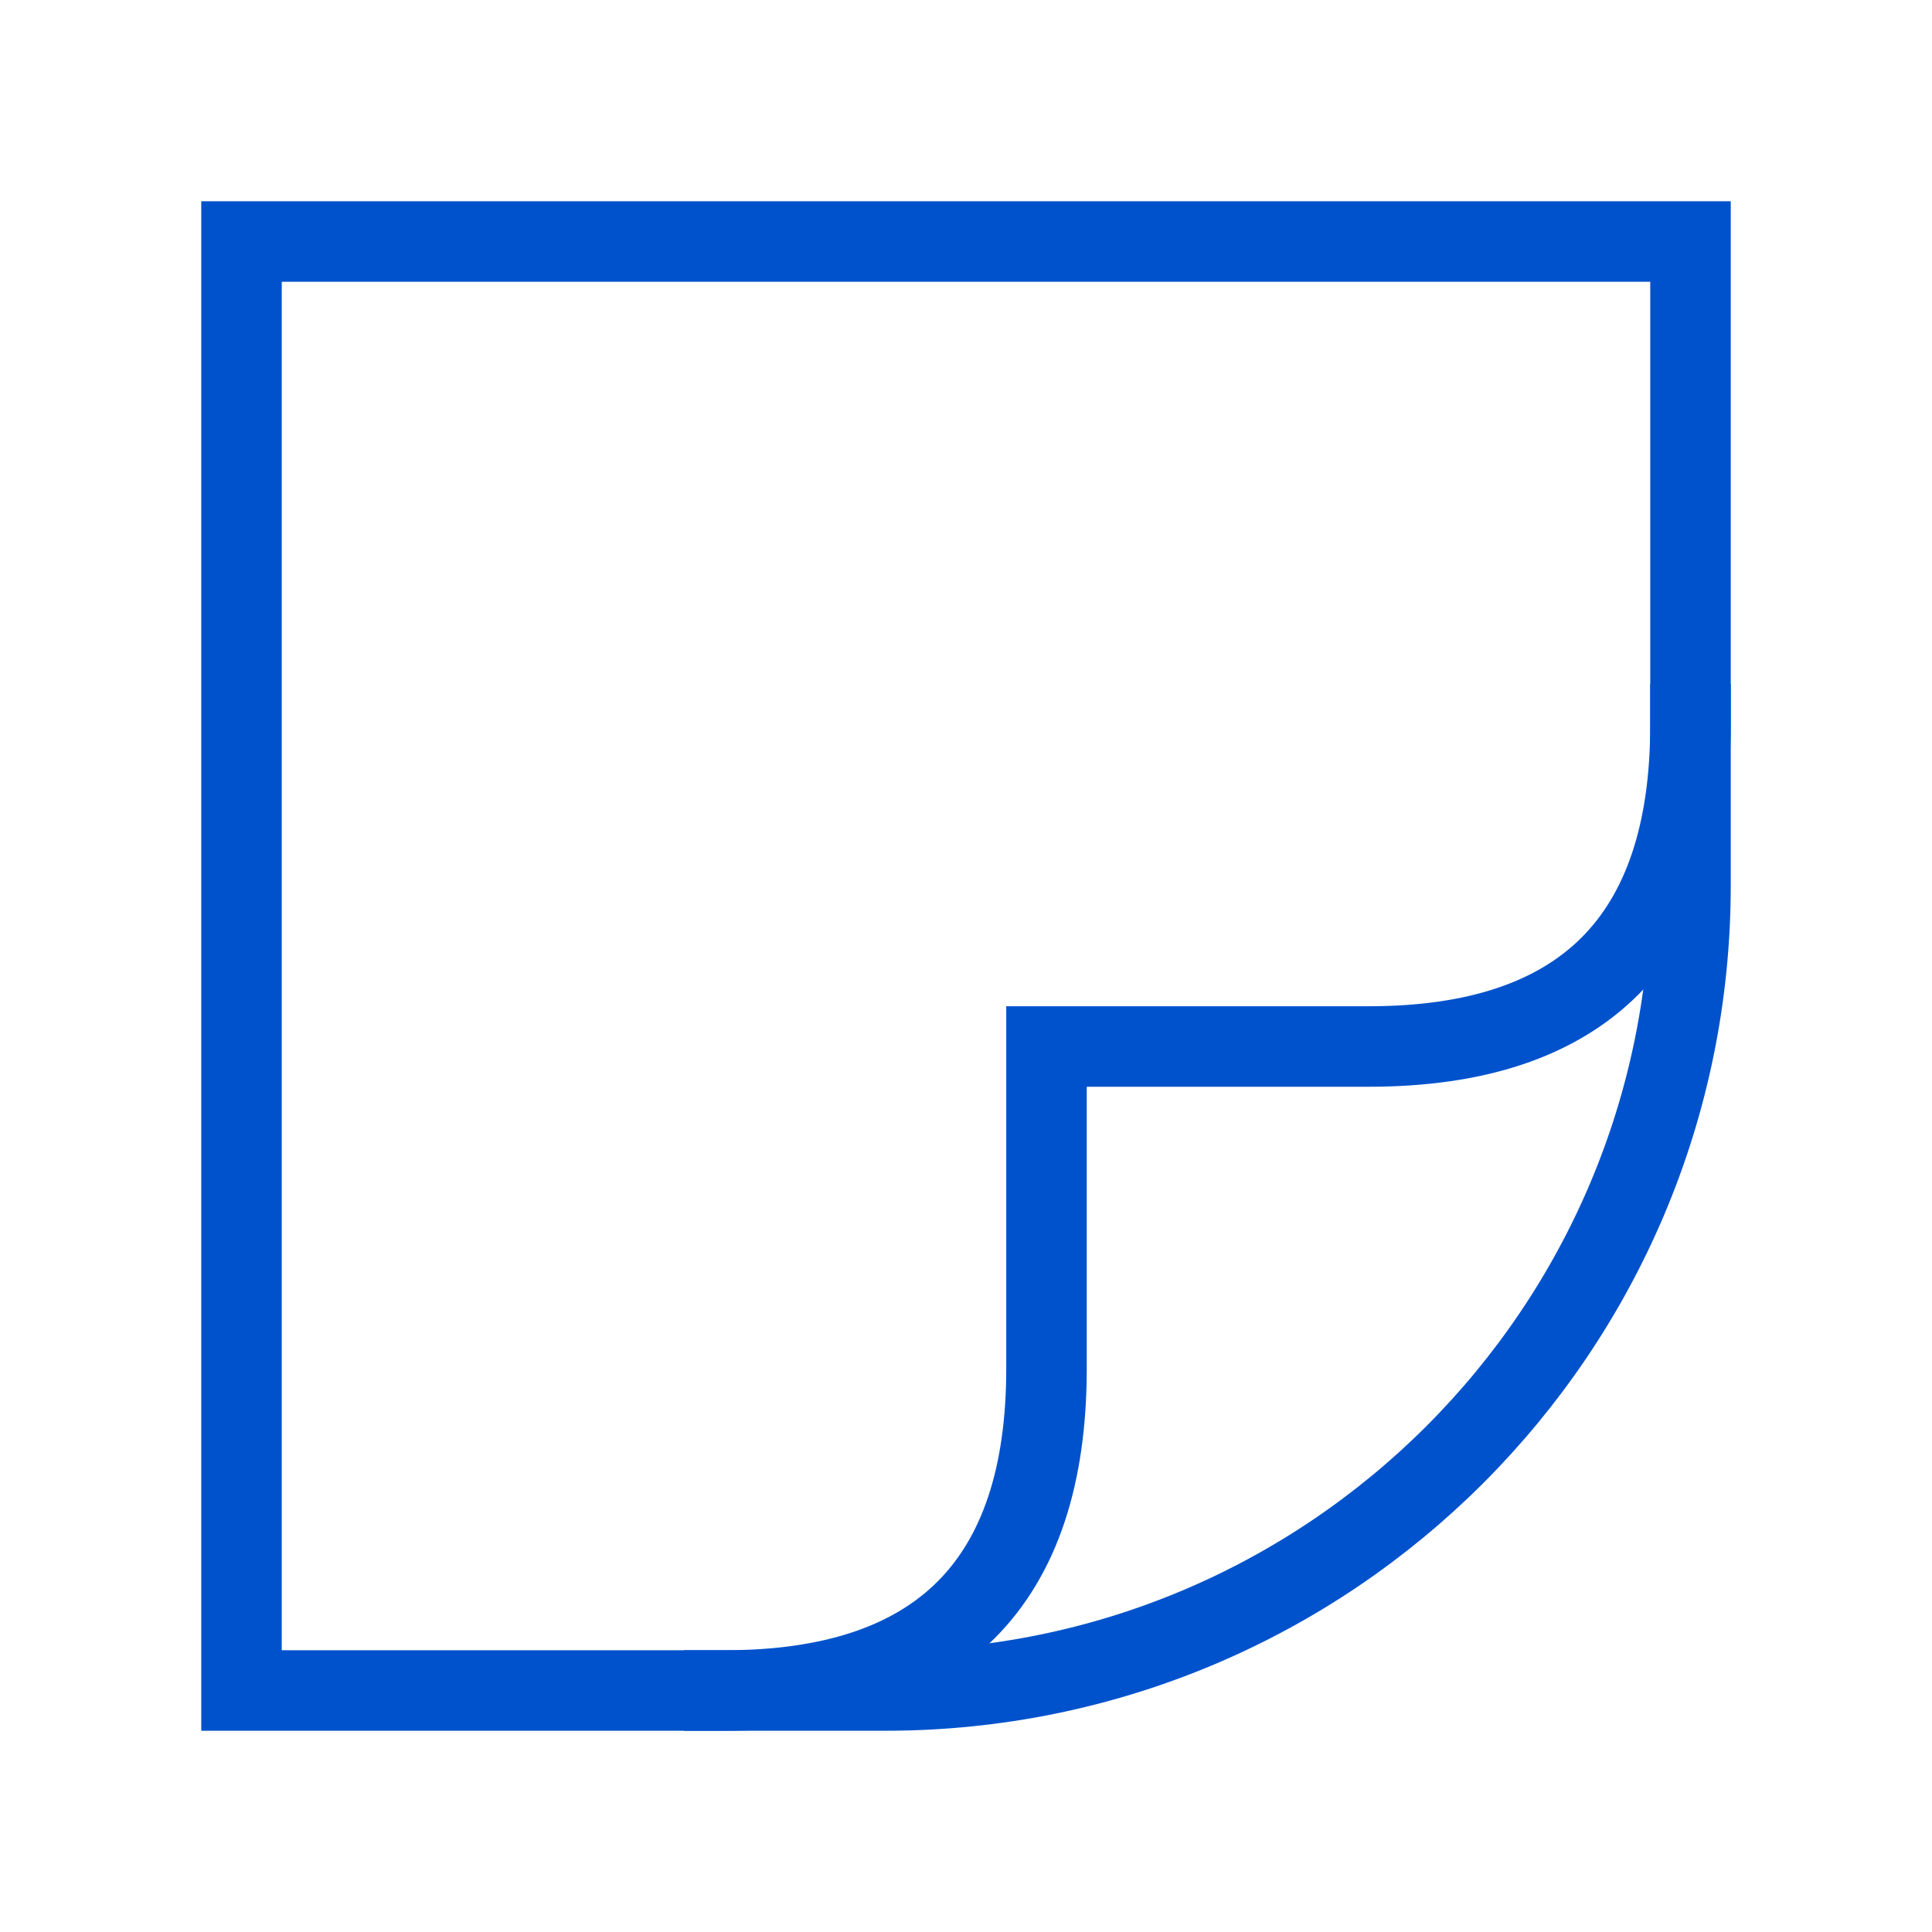
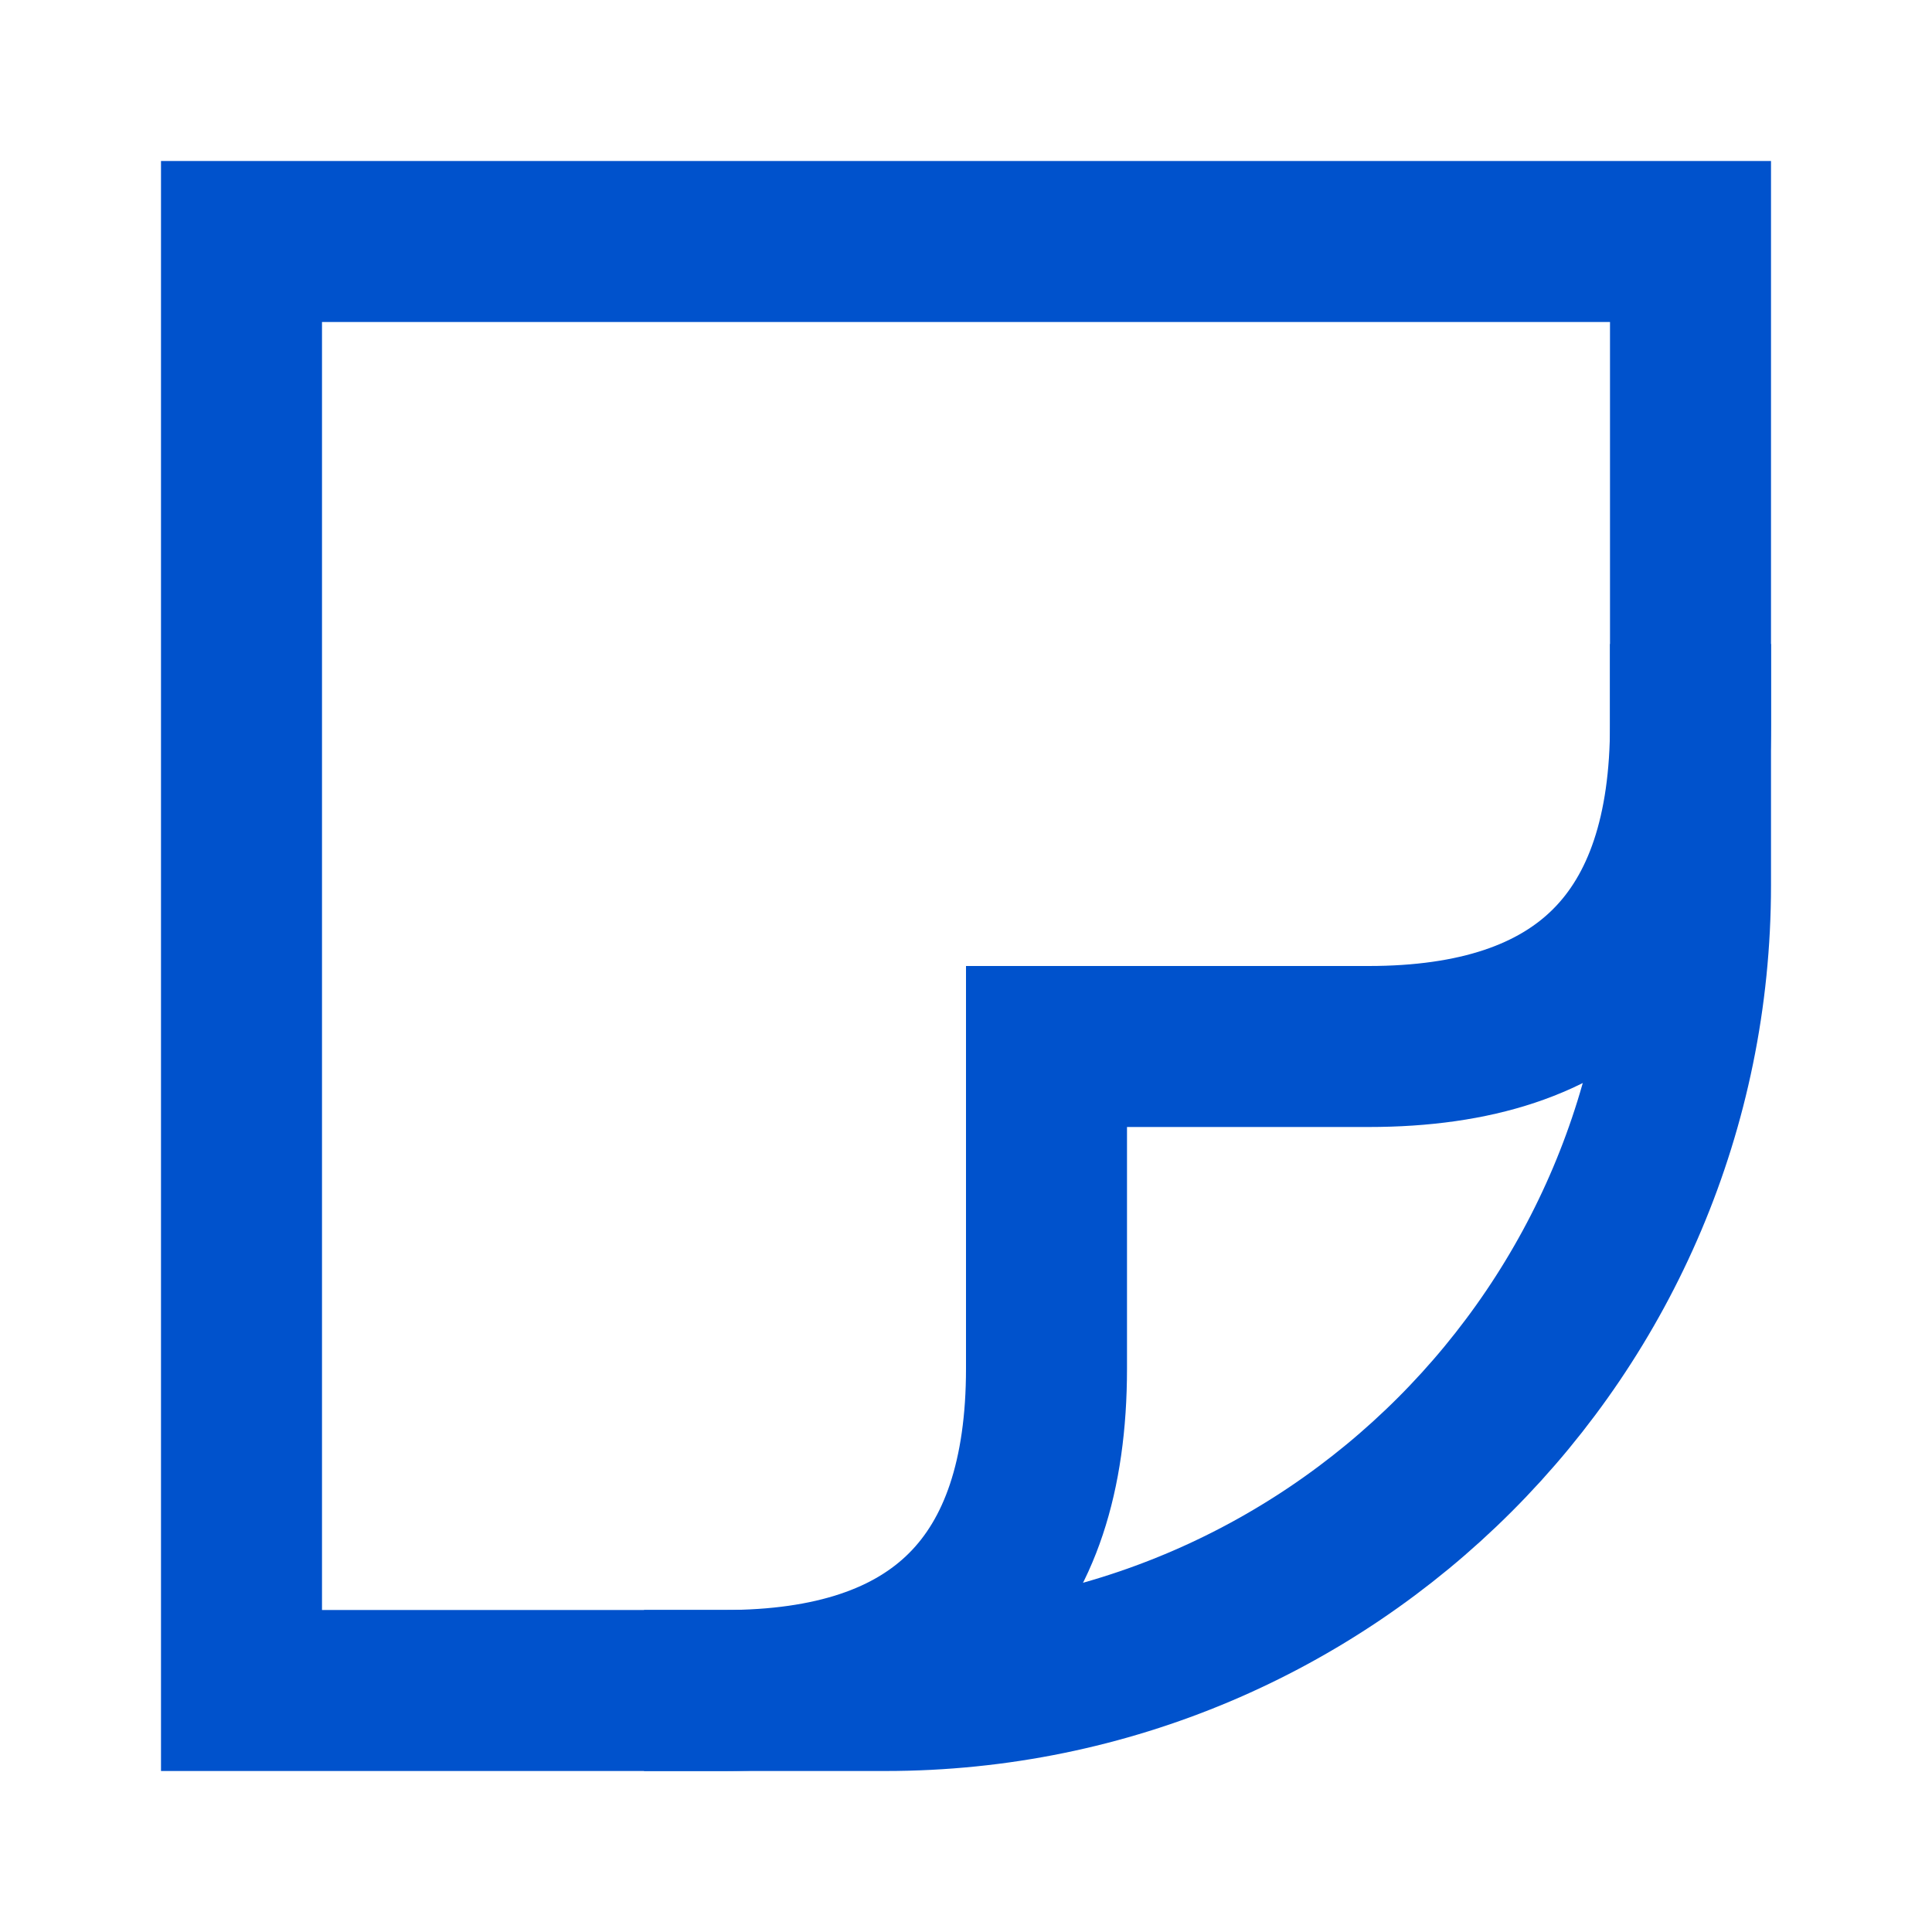
- <svg xmlns="http://www.w3.org/2000/svg" role="img" width="48px" height="48px" viewBox="0 0 24 24" aria-labelledby="stickerIconTitle" stroke="#0052CC" stroke-width="1" stroke-linecap="square" stroke-linejoin="miter" fill="none" color="#0052CC">
+ <svg xmlns="http://www.w3.org/2000/svg" role="img" width="48px" height="48px" viewBox="0 0 24 24" aria-labelledby="stickerIconTitle" stroke="#0052CC" stroke-width="2" stroke-linecap="square" stroke-linejoin="miter" fill="none" color="#0052CC">
  <path d="M21,3 L21,11 C21,16.523 16.523,21 11,21 L3,21 L3,3 L21,3 Z" />
  <path d="M9,21 C11.667,21 13,19.667 13,17 C13,17 13,15.667 13,13 L17,13 C19.667,13 21,11.667 21,9" />
</svg>
